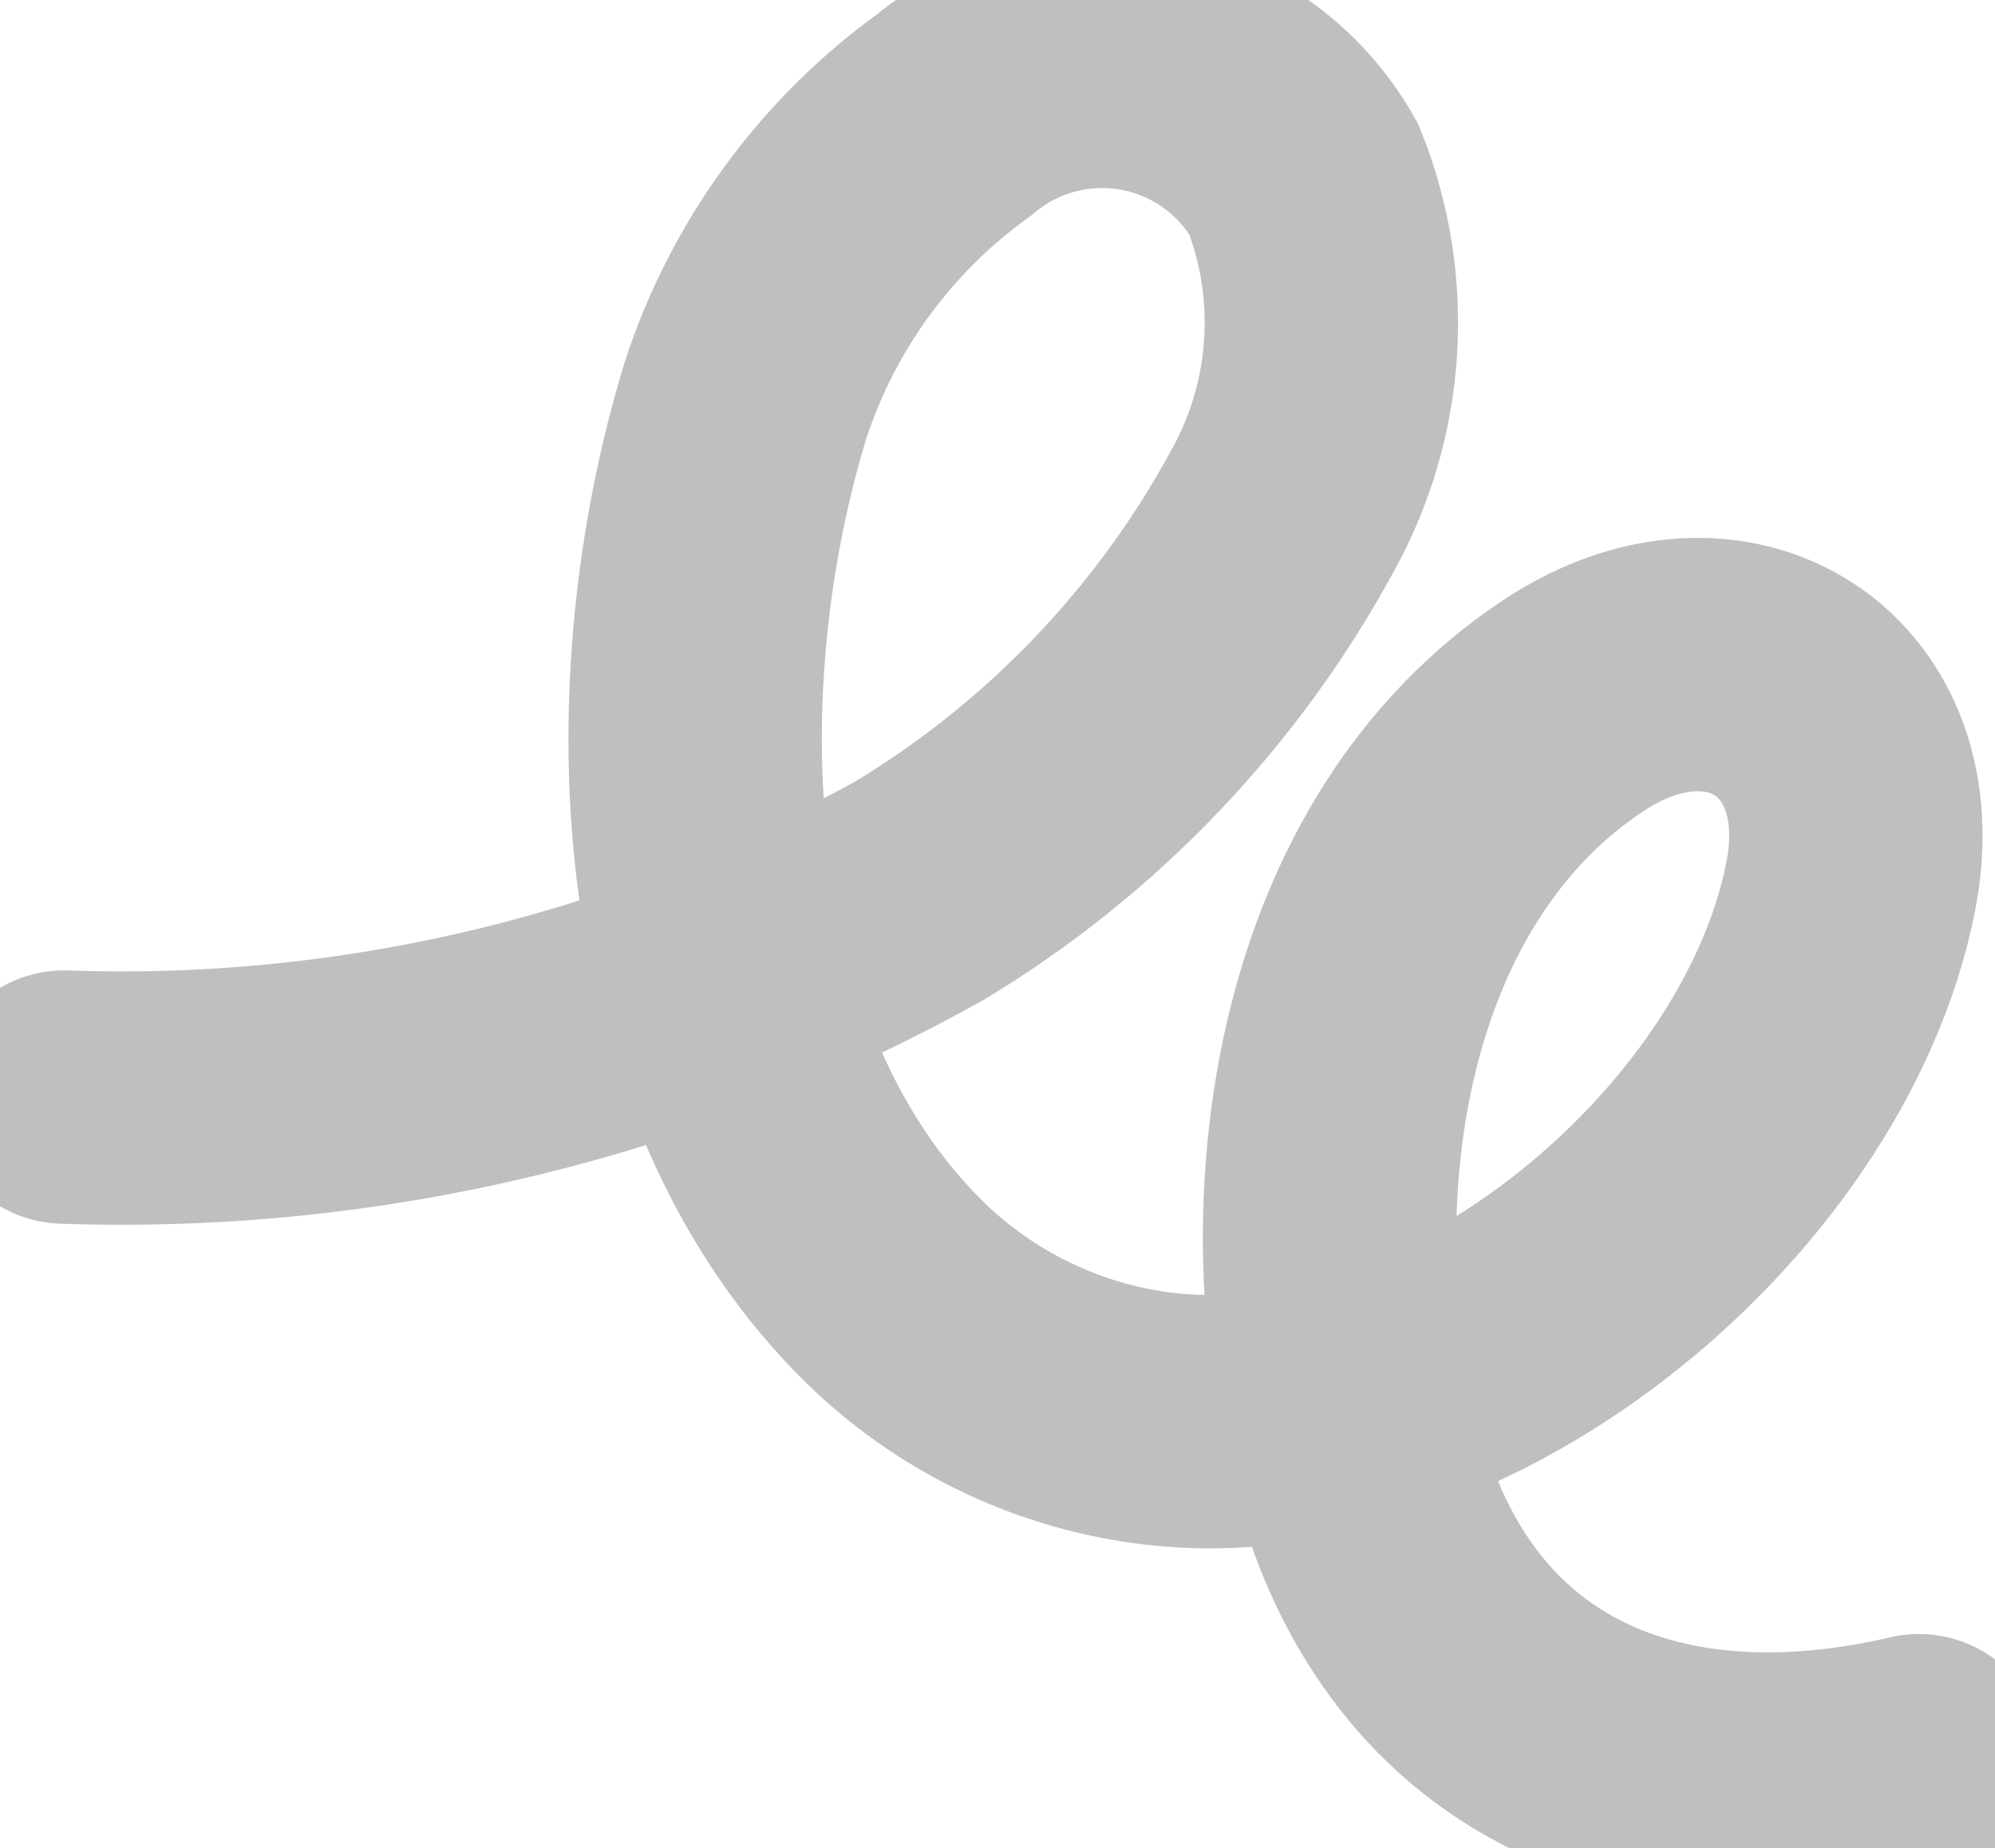
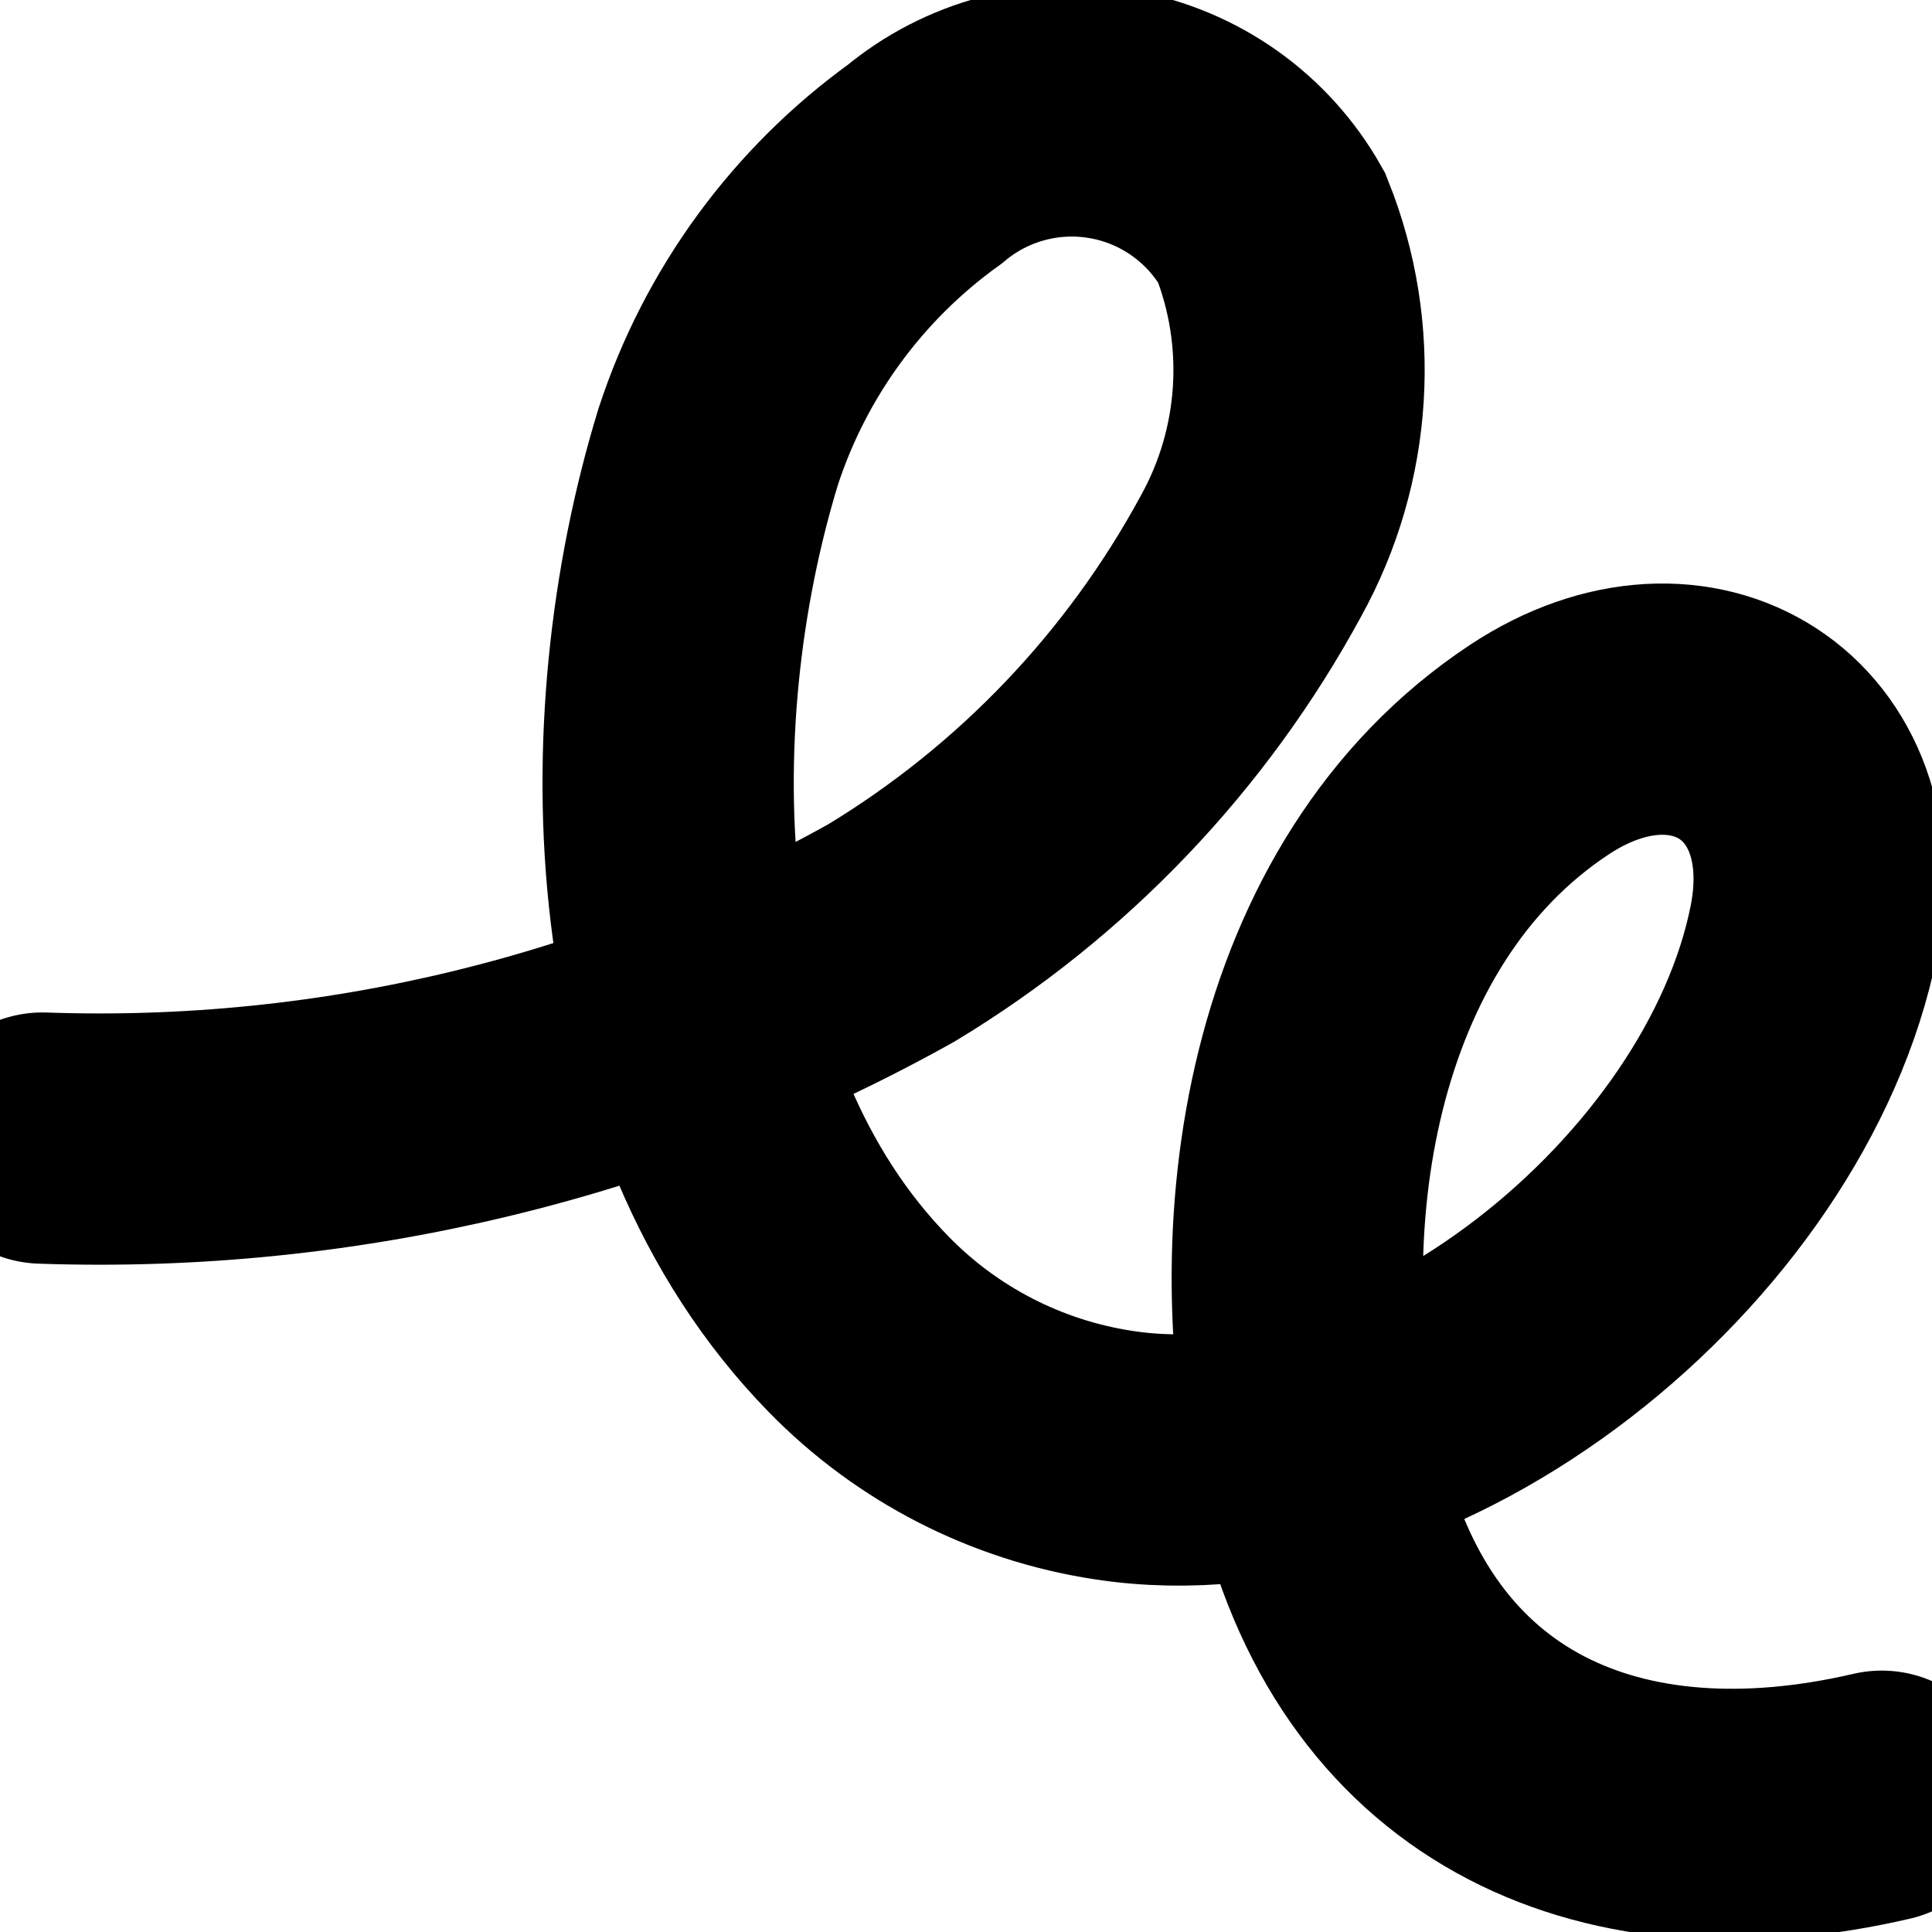
- <svg xmlns="http://www.w3.org/2000/svg" width="23.62" height="21.873" viewBox="0 0 23.62 21.873">
+ <svg xmlns="http://www.w3.org/2000/svg" width="25" height="25" viewBox="0 0 23.067 21.369">
  <g>
-     <path fill="none" stroke="#000" stroke-linecap="round" stroke-miterlimit="10" stroke-width="3px" d="M240.731 32.235a19.383 19.383 0 0 0 10.135-2.449 11.869 11.869 0 0 0 4.294-4.5 4.583 4.583 0 0 0 .246-3.923 2.741 2.741 0 0 0-4.142-.755 6.731 6.731 0 0 0-2.464 3.369c-1.023 3.334-.9 7.846 1.675 10.48a5.38 5.38 0 0 0 3.044 1.563c3.553.547 7.676-2.819 8.362-6.267.432-2.174-1.445-3.366-3.276-2.157-2.769 1.83-3.332 5.774-2.6 8.784.8 3.3 3.482 4.458 6.686 3.713" opacity="0.25" transform="translate(.76 .755) translate(-240.731 -20)" />
+     <path fill="none" stroke="#000" stroke-linecap="round" stroke-miterlimit="10" stroke-width="3.0px" d="M240.731 32.235a19.383 19.383 0 0 0 10.135-2.449 11.869 11.869 0 0 0 4.294-4.5 4.583 4.583 0 0 0 .246-3.923 2.741 2.741 0 0 0-4.142-.755 6.731 6.731 0 0 0-2.464 3.369c-1.023 3.334-.9 7.846 1.675 10.48a5.38 5.38 0 0 0 3.044 1.563c3.553.547 7.676-2.819 8.362-6.267.432-2.174-1.445-3.366-3.276-2.157-2.769 1.83-3.332 5.774-2.6 8.784.8 3.3 3.482 4.458 6.686 3.713" transform="translate(.507 .504) translate(-240.731 -20)" />
  </g>
</svg>
